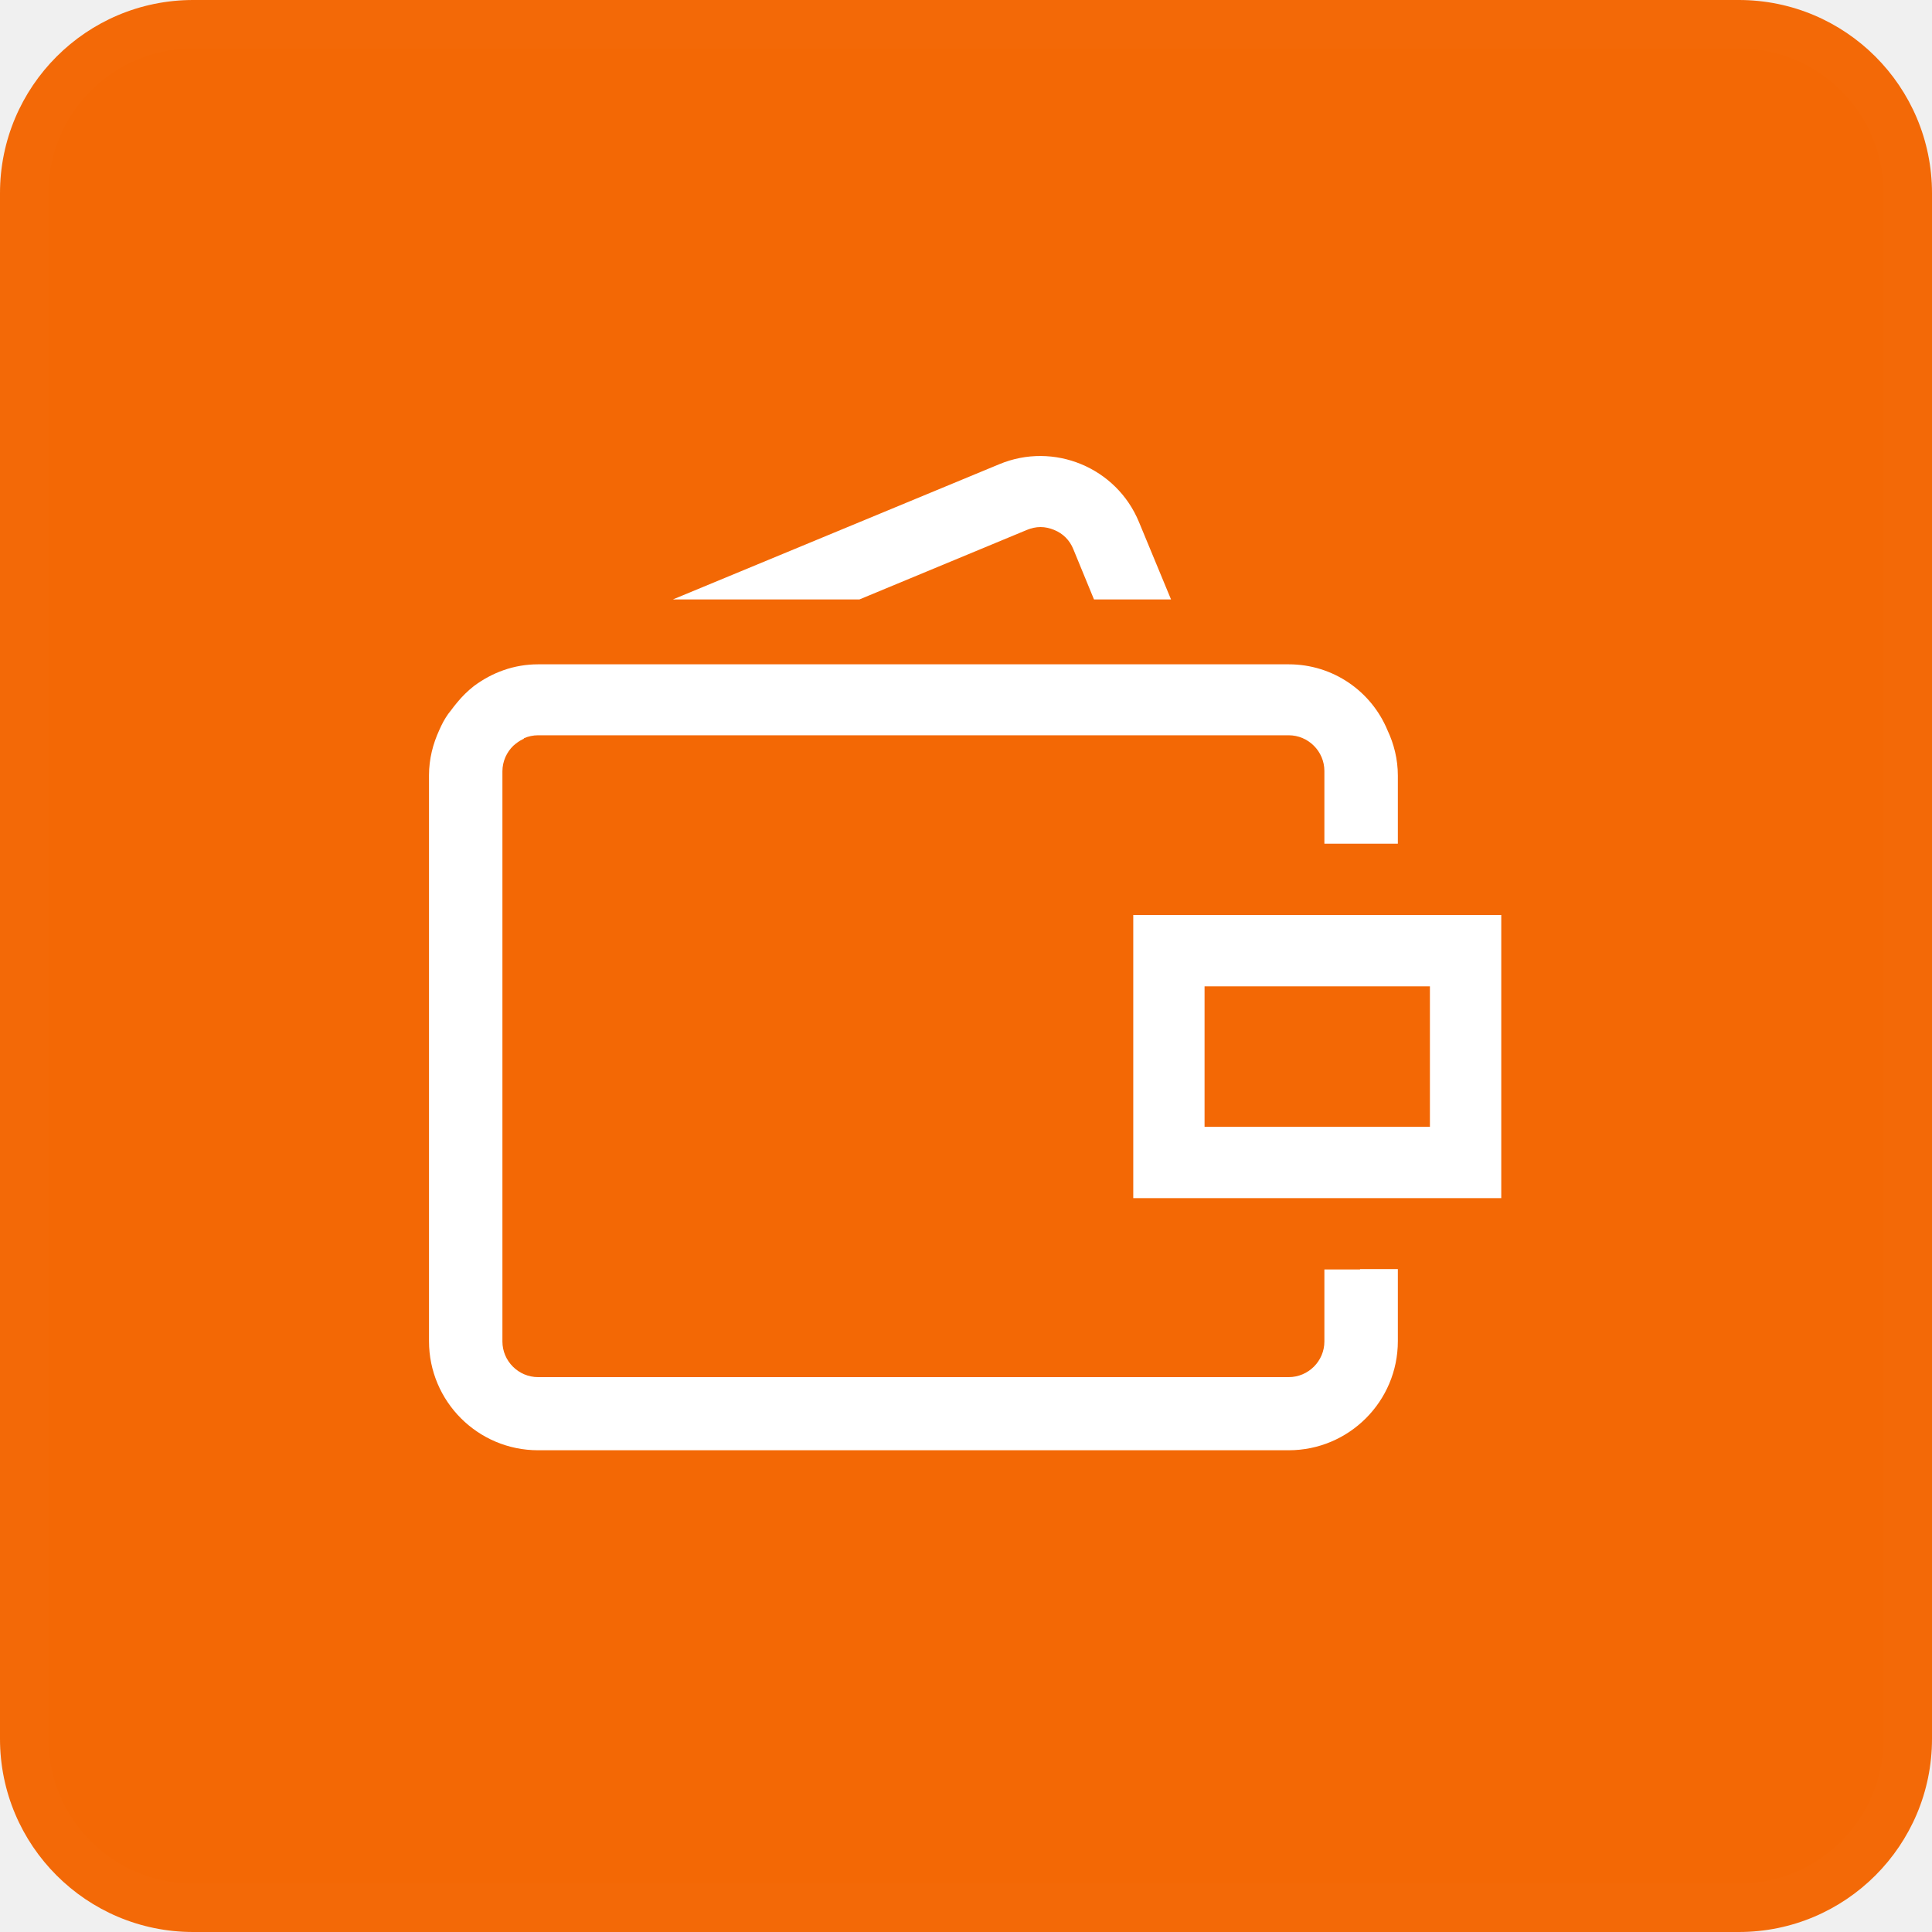
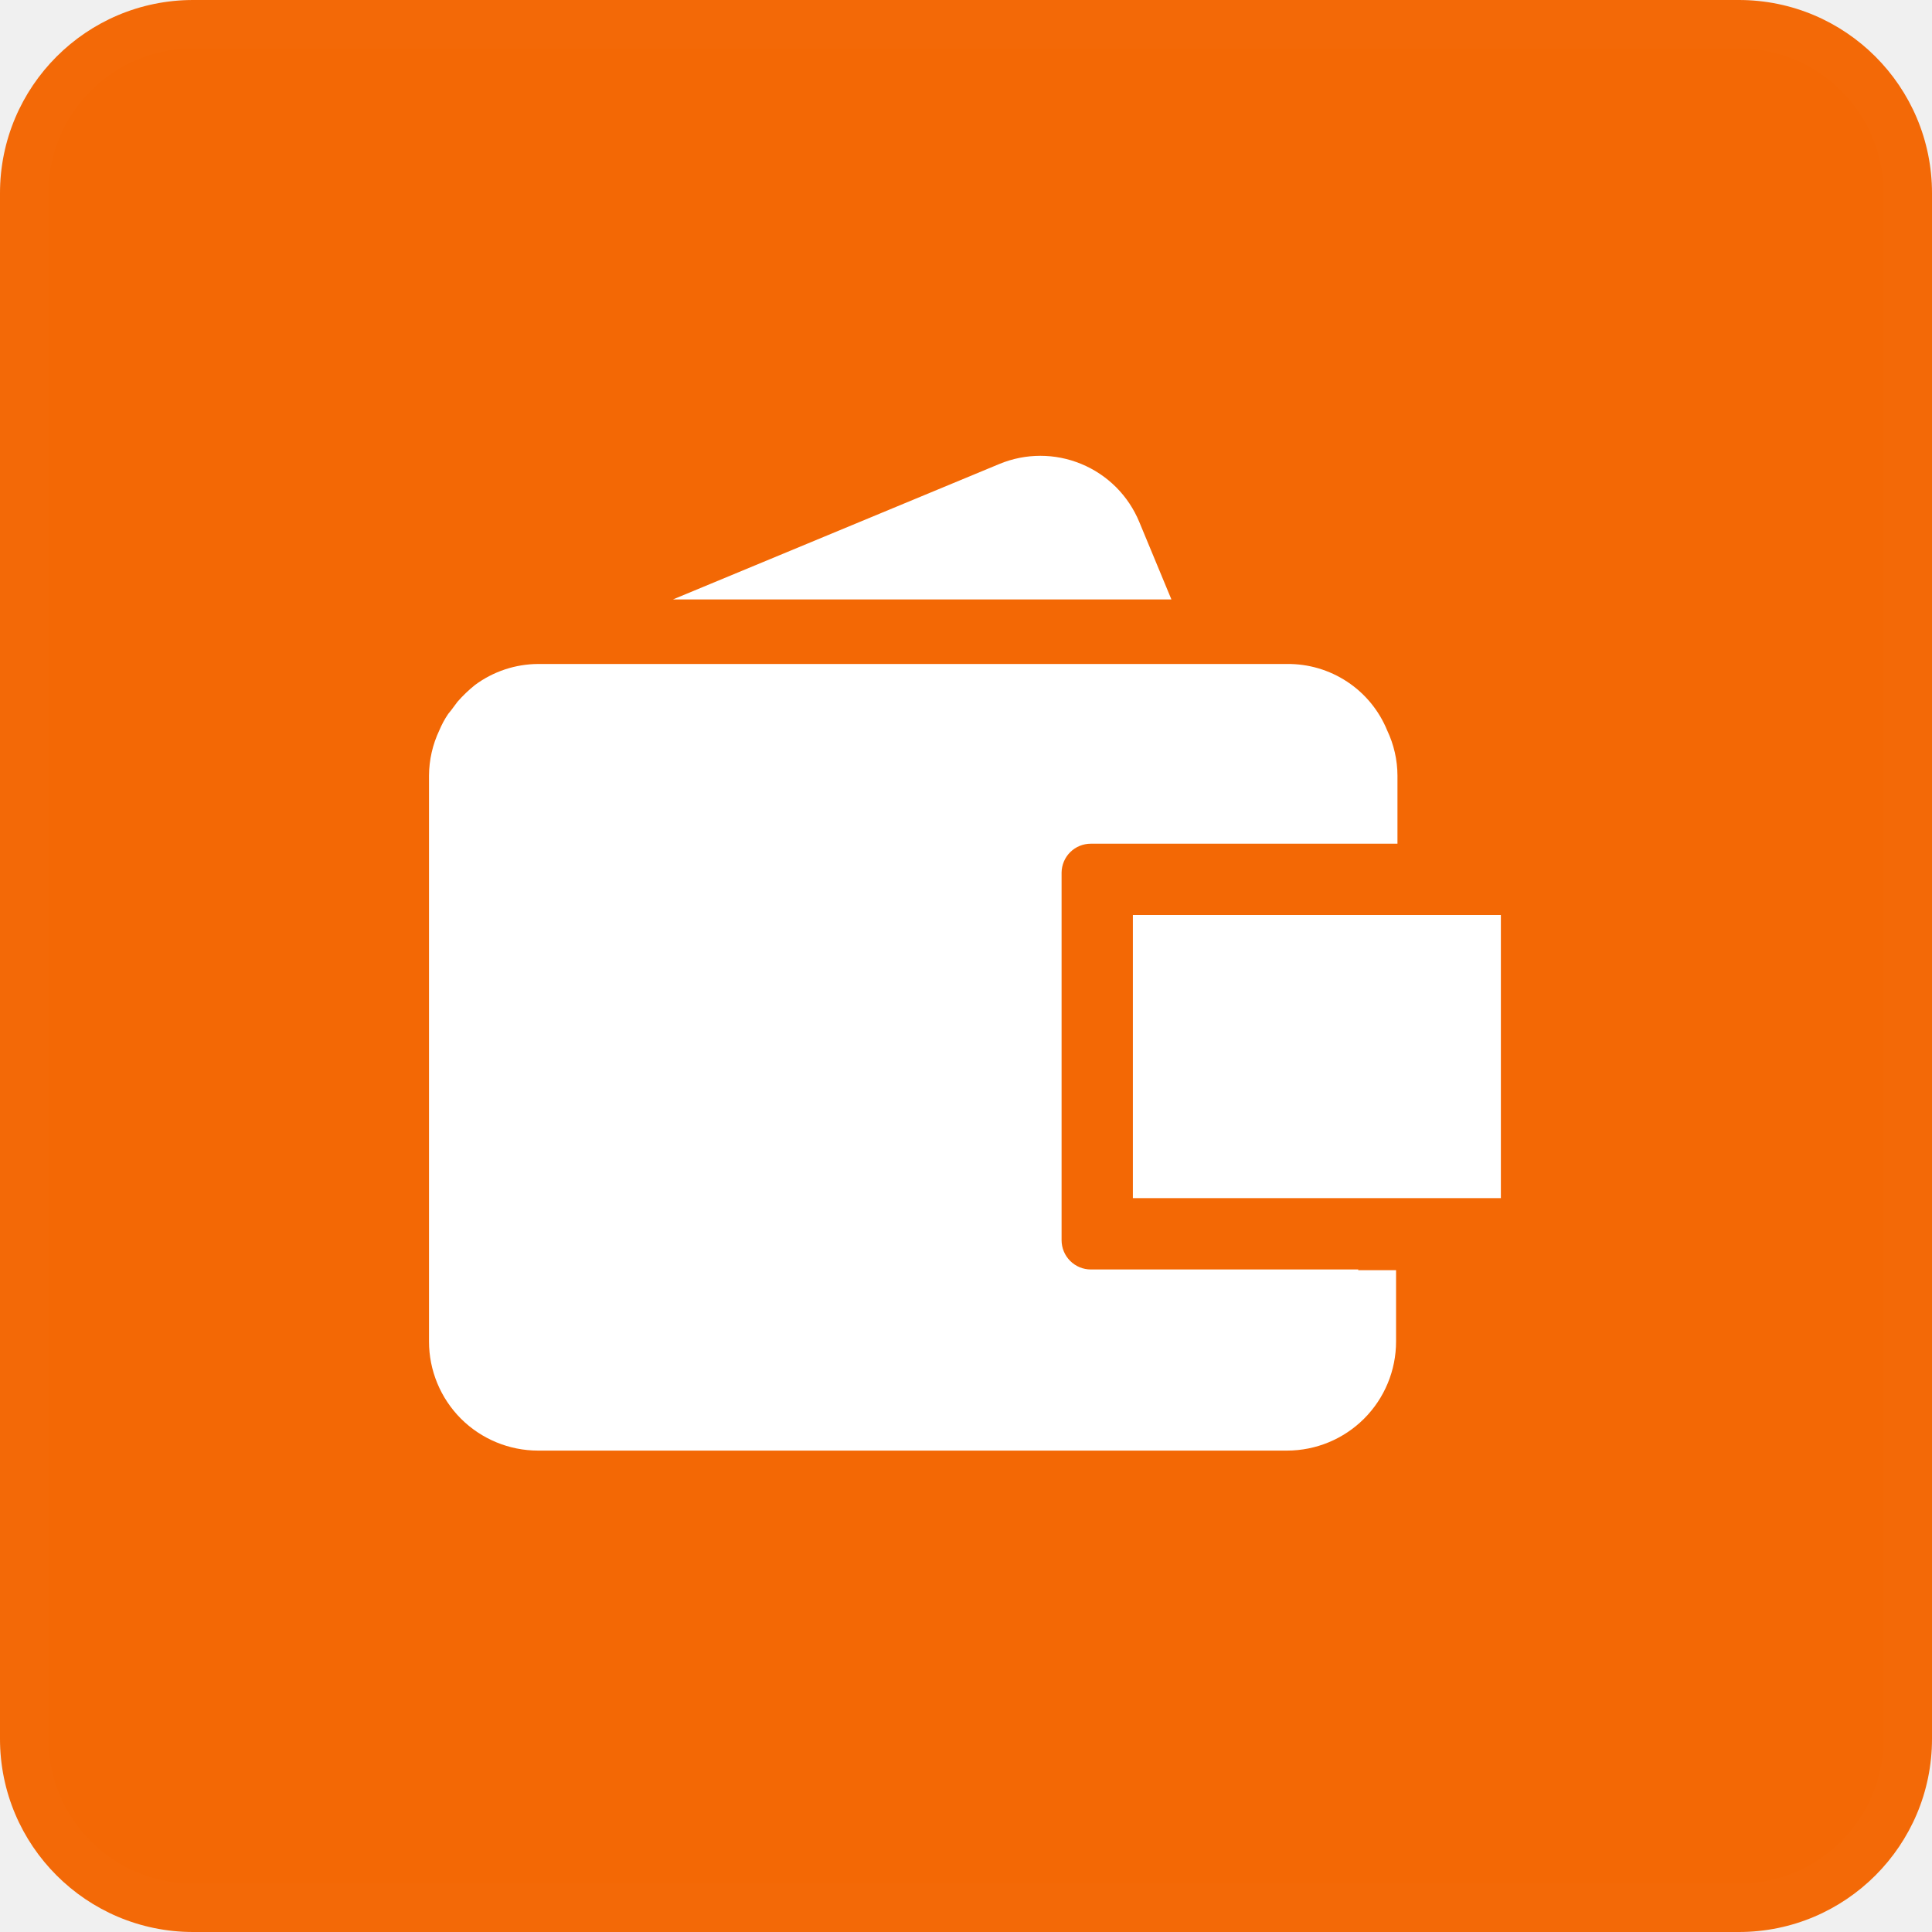
<svg xmlns="http://www.w3.org/2000/svg" width="40" height="40" viewBox="0 0 40 40" fill="none">
  <rect width="40" height="40" rx="4" fill="#F36805" />
  <rect x="0.5" y="0.5" width="39" height="39" rx="3.5" stroke="white" stroke-opacity="0.01" />
-   <g clip-path="url(#clip0_10305_6136)">
-     <path d="M21.262 10.971C21.351 10.934 21.447 10.912 21.543 10.912C21.639 10.912 21.735 10.934 21.824 10.971C22.008 11.045 22.148 11.185 22.222 11.37L22.65 12.411H24.245L23.581 10.808C23.116 9.679 21.816 9.14 20.687 9.612L13.931 12.411H17.793L21.262 10.971Z" fill="white" />
-     <path d="M28.158 26.283H27.42V27.774C27.42 28.18 27.087 28.512 26.681 28.512H11.141C10.735 28.512 10.402 28.18 10.402 27.774V15.969C10.402 15.762 10.491 15.57 10.631 15.437C10.69 15.386 10.749 15.341 10.823 15.305C10.838 15.305 10.845 15.29 10.853 15.282C10.941 15.245 11.037 15.223 11.141 15.223H26.681C27.087 15.223 27.42 15.556 27.42 15.962V17.468H28.941V16.058C28.941 15.718 28.859 15.4 28.727 15.12C28.394 14.315 27.604 13.754 26.681 13.754H11.141C10.639 13.754 10.188 13.924 9.812 14.204C9.679 14.308 9.568 14.419 9.465 14.544C9.42 14.596 9.376 14.655 9.332 14.714C9.317 14.736 9.295 14.758 9.28 14.78C9.206 14.884 9.147 14.995 9.096 15.113C8.963 15.4 8.882 15.718 8.882 16.05V27.767C8.882 29.014 9.893 30.026 11.141 30.026H26.681C27.929 30.026 28.941 29.014 28.941 27.767V26.275H28.158V26.283Z" fill="white" />
-     <path d="M23.463 18.944V24.806H31.082V18.944H23.463ZM24.939 20.421H29.605V23.33H24.939V20.421Z" fill="white" />
-   </g>
-   <defs>
-     <clipPath id="clip0_10305_6136">
-       <rect width="23.625" height="23.625" fill="white" transform="translate(8.1875 8.1875)" />
-     </clipPath>
-   </defs>
+   <path d="M24.253 12.411L23.588 10.808C23.477 10.538 23.313 10.293 23.107 10.086C22.9 9.88 22.655 9.716 22.385 9.605C21.843 9.381 21.236 9.381 20.694 9.605L13.932 12.411H24.253Z" fill="white" />
+   <path d="M28.121 26.283H22.584C22.424 26.283 22.27 26.219 22.156 26.105C22.043 25.992 21.979 25.838 21.979 25.677V18.066C21.981 17.907 22.045 17.754 22.159 17.642C22.272 17.53 22.425 17.468 22.584 17.468H28.933V16.058C28.932 15.733 28.858 15.413 28.719 15.12C28.551 14.71 28.263 14.359 27.893 14.115C27.523 13.87 27.088 13.742 26.645 13.747H11.141C10.67 13.749 10.212 13.902 9.834 14.182C9.703 14.287 9.582 14.403 9.472 14.529L9.339 14.707L9.28 14.78C9.207 14.887 9.146 15.001 9.096 15.12C8.957 15.413 8.884 15.733 8.882 16.058V27.774C8.882 28.373 9.12 28.948 9.543 29.372C9.967 29.795 10.542 30.033 11.141 30.033H26.645C27.244 30.033 27.819 29.795 28.242 29.372C28.666 28.948 28.904 28.373 28.904 27.774V26.298H28.121V26.283Z" fill="white" />
+   <path d="M23.455 18.944V24.806H31.074V18.944H23.455Z" fill="white" />
</svg>
